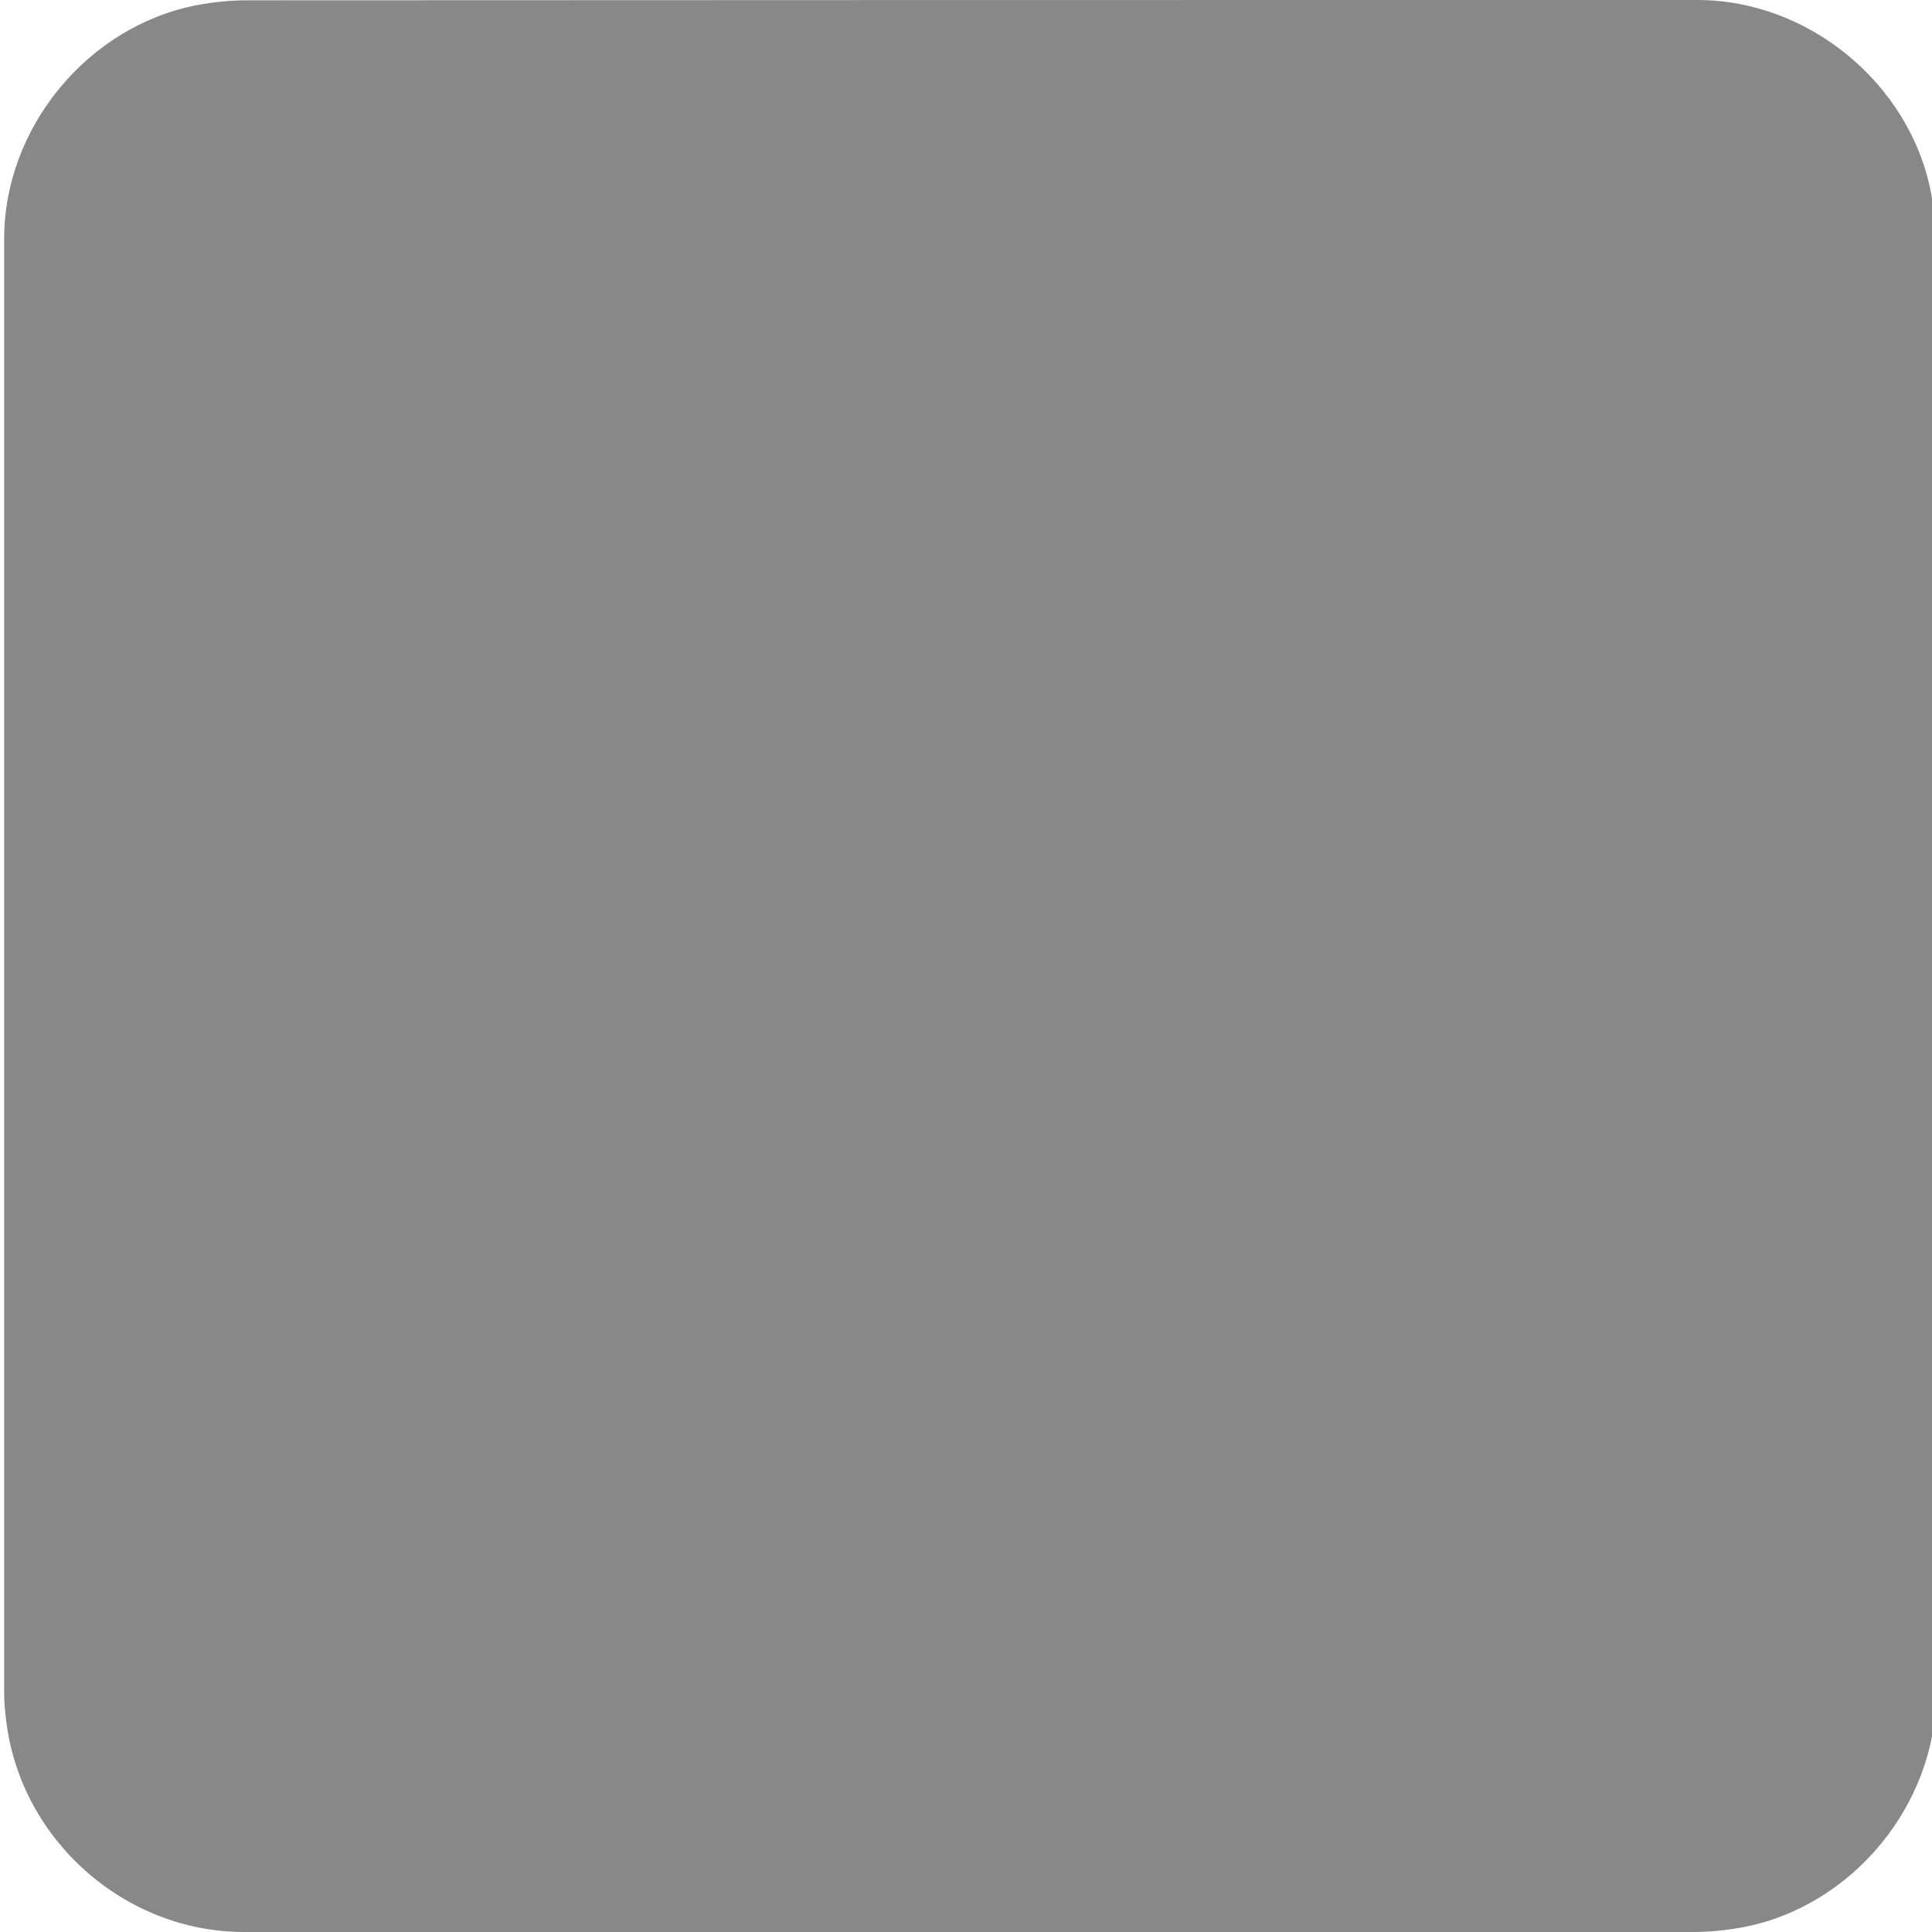
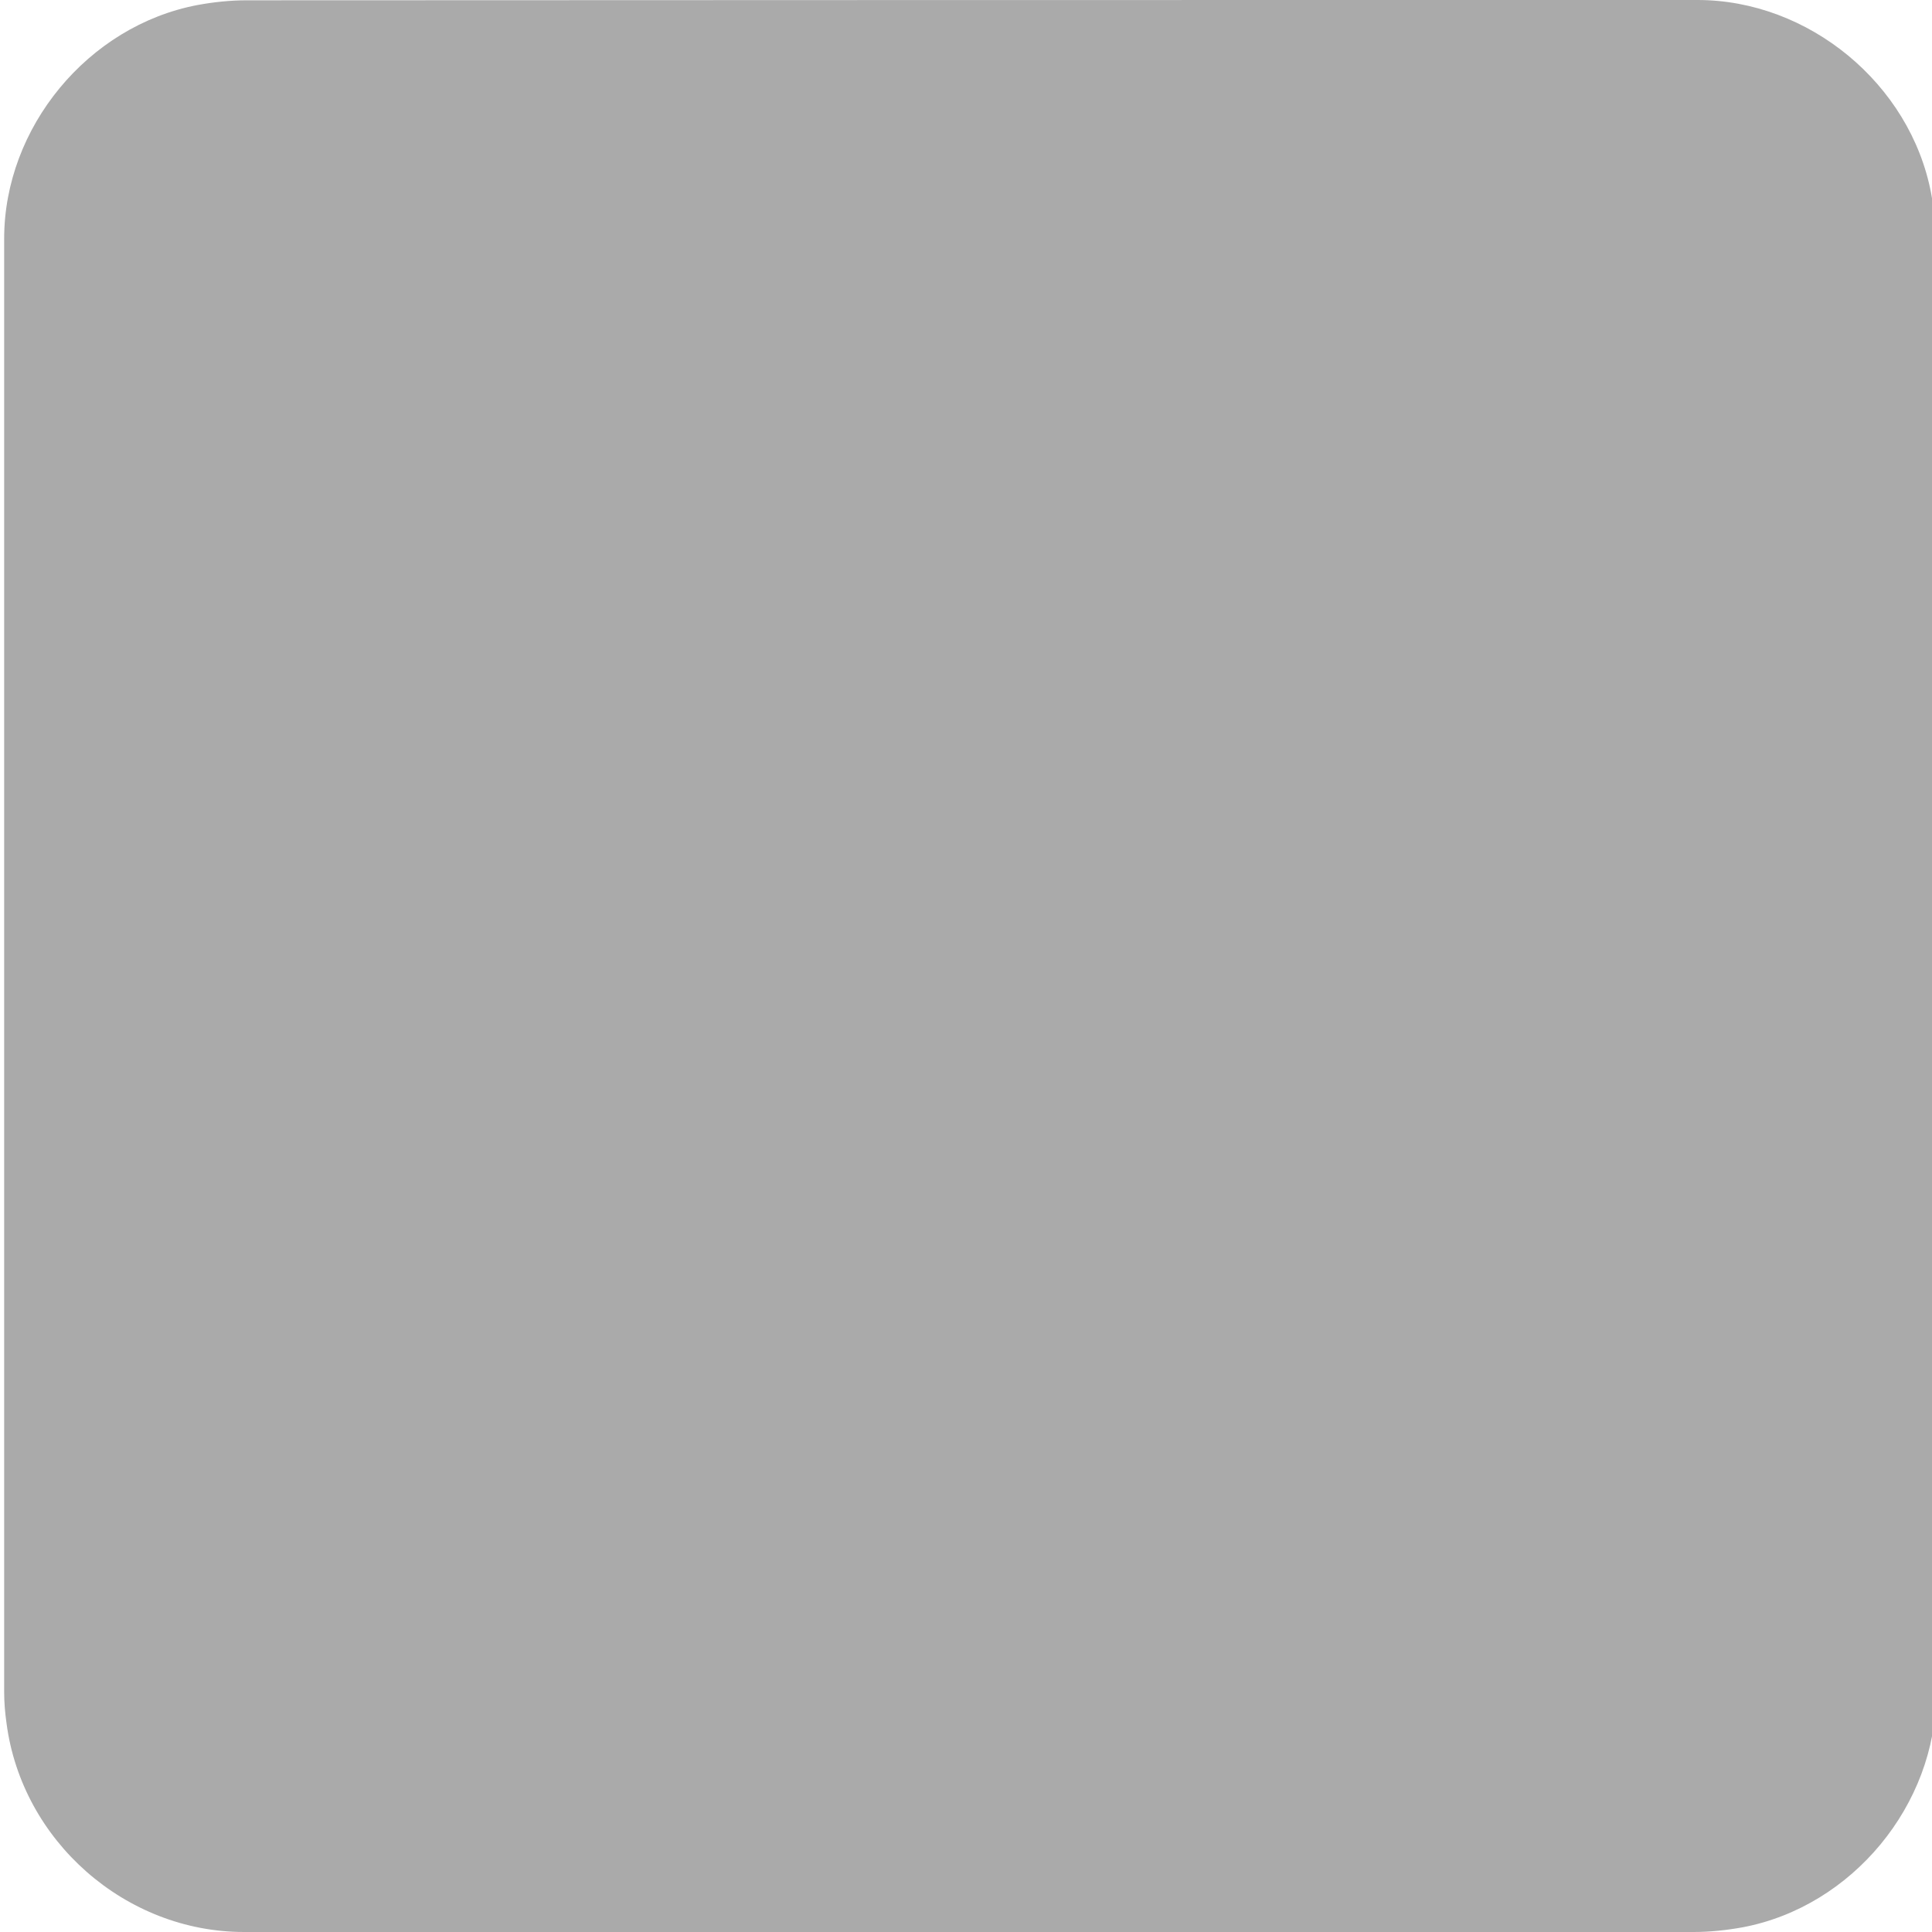
<svg xmlns="http://www.w3.org/2000/svg" viewBox="0 0 650 650" overflow="hidden" preserveAspectRatio="xMidYMid meet" id="eaf-14850-0">
  <defs>
    <clipPath id="eaf-14850-1">
      <rect x="0" y="0" width="650" height="650" />
    </clipPath>
    <style>#eaf-14850-0 * {animation: 11000ms linear infinite normal both running;offset-rotate:0deg}@keyframes eaf-14850-2{0%,100%{transform:none;offset-path:path("m446.2 444.8l-242.4 -178.75")}}@keyframes eaf-14850-3{0%{animation-timing-function:step-start}15.15%{offset-distance:0%;animation-timing-function:ease-in-out}62.43%,100%{offset-distance:100%}}@keyframes eaf-14850-4{0%{animation-timing-function:step-start}20.3%{transform:rotate(43deg);animation-timing-function:ease-in-out}65.15%,100%{transform:rotate(0)}}@keyframes eaf-14850-5{0%,100%{transform:translate(-203.8px,-266.05px)}}@keyframes eaf-14850-6{0%{animation-timing-function:step-start}1.21%{opacity:0;animation-timing-function:ease-in-out}9.39%{opacity:1}88.79%{opacity:1;animation-timing-function:ease-in-out}92.13%,100%{opacity:0}}@keyframes eaf-14850-7{0%,100%{transform:none;offset-path:path("m492.488 206.31l-46.287 189.64")}}@keyframes eaf-14850-8{0%{animation-timing-function:step-start}9.39%{offset-distance:0%;animation-timing-function:ease-in-out}62.12%,100%{offset-distance:100%}}@keyframes eaf-14850-9{0%{animation-timing-function:step-start}18.18%{transform:rotate(-175deg);animation-timing-function:ease-in-out}60%,100%{transform:rotate(0)}}@keyframes eaf-14850-10{0%,100%{transform:translate(-446.2005px,-395.95px)}}@keyframes eaf-14850-11{0%{opacity:0;animation-timing-function:ease-in-out}7.87%{opacity:1}85.45%{opacity:1;animation-timing-function:ease-in-out}94.25%,100%{opacity:0}}@keyframes eaf-14850-12{0%,100%{transform:none;offset-path:path("m222.5 194.006l37.633 258.194")}}@keyframes eaf-14850-13{0%{animation-timing-function:step-start}29.4%{offset-distance:0%;animation-timing-function:ease-in-out}56.05%,100%{offset-distance:100%}}@keyframes eaf-14850-14{0%{animation-timing-function:step-start}34.55%{transform:rotate(316deg);animation-timing-function:ease-in-out}59.09%,100%{transform:rotate(0)}}@keyframes eaf-14850-15{0%,100%{transform:translate(-260.133px,-452.2px)}}@keyframes eaf-14850-16{0%{opacity:0;animation-timing-function:ease-in-out}9.69%{opacity:1}91.21%{opacity:1;animation-timing-function:ease-in-out}96.06%,100%{opacity:0}}@keyframes eaf-14850-17{0%,100%{transform:none;offset-path:path("m197.736 441.904l192.231 -232.154")}}@keyframes eaf-14850-18{0%{animation-timing-function:step-start}31.2%{offset-distance:0%;animation-timing-function:ease-in-out}68.18%,100%{offset-distance:100%}}@keyframes eaf-14850-19{0%{animation-timing-function:step-start}27.25%{transform:rotate(-131deg);animation-timing-function:ease-in-out}65.15%,100%{transform:rotate(0)}}@keyframes eaf-14850-20{0%,100%{transform:translate(-389.9676px,-209.75px)}}@keyframes eaf-14850-21{0%{animation-timing-function:step-start}1.21%{opacity:0;animation-timing-function:ease-in-out}9.99%{opacity:1}90.91%{opacity:1;animation-timing-function:ease-in-out}94.25%,100%{opacity:0}}</style>
  </defs>
  <g clip-path="url('#eaf-14850-1')" style="isolation: isolate;">
    <g>
-       <path fill="#888888" d="m651.4 325.1c0 81.6 0 163.1 0 244.7c0 37.4 -28.2 71.6 -65 78.6c-5.5 1 -11.1 1.6 -16.6 1.6c-162.6 0 -325.2 0 -487.7 0c-39.9 0 -74.7 -30.6 -79.9 -70.2c-0.5 -3.5 -0.8 -7 -0.8 -10.6c0 -163 0 -326 0 -488.9c0 -37.4 28.2 -71.6 65 -78.6c5.4 -1 11.1 -1.6 16.6 -1.6c162.7 -0.1 325.4 -0.1 488.1 -0.1c37.4 0 71.6 28.2 78.6 65c1 5.4 1.6 11.1 1.6 16.6c0.1 81.2 0.1 162.3 0.1 243.5l0 0l0 0z" />
+       <path fill="#aaaaaa" d="m651.4 325.1c0 81.6 0 163.1 0 244.7c0 37.4 -28.2 71.6 -65 78.6c-5.5 1 -11.1 1.6 -16.6 1.6c-162.6 0 -325.2 0 -487.7 0c-39.9 0 -74.7 -30.6 -79.9 -70.2c-0.5 -3.5 -0.8 -7 -0.8 -10.6c0 -163 0 -326 0 -488.9c0 -37.4 28.2 -71.6 65 -78.6c5.4 -1 11.1 -1.6 16.6 -1.6c162.7 -0.1 325.4 -0.1 488.1 -0.1c37.4 0 71.6 28.2 78.6 65c1 5.4 1.6 11.1 1.6 16.6c0.1 81.2 0.1 162.3 0.1 243.5l0 0l0 0z" />
      <g transform="matrix(0.7314 0.682 -0.682 0.7314 478.5964 111.2321)" opacity="0" style="animation-name: eaf-14850-2, eaf-14850-3, eaf-14850-4, eaf-14850-5, eaf-14850-6; animation-composition: replace, add, add, add, replace;">
        <path fill="#8bd0f5" stroke="#000000" stroke-width="16" stroke-miterlimit="10" d="m323.9 114l0 -8.2c0 -8.9 -7.3 -16.2 -16.2 -16.2l-207.9 0c-8.9 0 -16.2 7.3 -16.2 16.2l0 207.8c0 8.9 7.3 16.2 16.2 16.2l14.2 0c0 -1.6 -0.1 -3.2 -0.1 -4.9c0.1 -116.1 94 -210.3 210 -210.9z" />
        <path fill="#fefadf" stroke="#000000" stroke-width="16" stroke-miterlimit="10" d="m182.5 335c3.3 3.3 5.1 7.6 5.1 12.2l0 4c0 5.7 -2.9 11 -8 14.6c-13.5 9.5 -20.1 25.6 -17.3 42c2.8 16.5 16.2 30.4 32.4 33.7c3.1 0.6 6.1 1 9.2 1c9.7 0 18.9 -3.3 26.5 -9.4c9.9 -8.1 15.6 -20 15.6 -32.8c0 -13.8 -6.8 -26.8 -18.2 -34.7c-4.9 -3.4 -7.8 -8.7 -7.8 -14.4l0 -4.1c0 -9.5 7.8 -17.3 17.3 -17.3l86.6 0l0 -86.6c0 -8.3 -6.8 -15.1 -15.1 -15.1l-4.1 0c-5 0 -9.5 2.5 -12.5 6.8c-8.3 12 -21.9 19.2 -36.5 19.2c-13.4 0 -26 -6 -34.5 -16.4c-8.5 -10.4 -11.7 -24.1 -8.9 -37.6c3.6 -17.4 17.9 -31.1 35.6 -34.2c2.6 -0.4 5.3 -0.7 7.9 -0.7c14.6 0 27.9 6.9 36.3 18.9c3.2 4.5 7.8 7.1 12.8 7.1l4 0c8.3 0 15.1 -6.8 15.1 -15.1l0 -62.1c-116 0.6 -209.9 94.8 -209.9 211c0 1.6 0 3.3 0.1 4.9l56.2 0c4.5 0 8.8 1.8 12.1 5.1z" />
      </g>
      <g transform="matrix(-0.9962 -0.0872 0.0872 -0.9962 902.4813 639.6422)" opacity="0" style="animation-name: eaf-14850-7, eaf-14850-8, eaf-14850-9, eaf-14850-10, eaf-14850-11; animation-composition: replace, add, add, add, replace;">
        <path fill="#8bd0f5" stroke="#000000" stroke-width="16" stroke-miterlimit="10" d="m550.2 332.1l-14.3 0c-3.8 112.9 -96.1 203.3 -209.8 203.9l0 20.2c0 8.9 7.3 16.2 16.2 16.2l207.8 0c8.9 0 16.2 -7.3 16.2 -16.2l0 -207.9c0.1 -8.9 -7.2 -16.2 -16.1 -16.2z" />
        <path fill="#fefadf" stroke="#000000" stroke-width="16" stroke-miterlimit="10" d="m535.9 332.1l-56.1 0c-9.5 0 -17.3 -7.8 -17.3 -17.3l0 -4c0 -5.7 2.9 -11 8 -14.6c13.5 -9.5 20.1 -25.6 17.3 -42c-2.8 -16.5 -16.2 -30.4 -32.4 -33.7c-3.1 -0.6 -6.1 -1 -9.2 -1c-9.7 0 -18.9 3.3 -26.5 9.4c-9.9 8.1 -15.6 20 -15.6 32.8c0 13.8 6.8 26.8 18.2 34.7c4.9 3.4 7.8 8.7 7.8 14.4l0 4.1c0 9.5 -7.8 17.3 -17.3 17.3l-86.6 0l0 86.6c0 8.3 6.8 15.1 15.1 15.1l4 0c5 0 9.6 -2.6 12.8 -7.1c8.4 -12 21.7 -18.9 36.3 -18.9c2.6 0 5.3 0.2 7.9 0.7c17.6 3 31.9 16.8 35.6 34.2c2.8 13.4 -0.4 27.1 -8.9 37.6c-8.5 10.4 -21.1 16.4 -34.5 16.4c-14.6 0 -28.2 -7.2 -36.5 -19.2c-3 -4.3 -7.6 -6.8 -12.5 -6.8l-4.1 0c-8.3 0 -15.1 6.8 -15.1 15.1l0 50.1c113.5 -0.6 205.8 -91 209.6 -203.9z" />
      </g>
      <g transform="matrix(0.7193 -0.6947 0.6947 0.7193 -278.7485 49.4237)" opacity="0" style="animation-name: eaf-14850-12, eaf-14850-13, eaf-14850-14, eaf-14850-15, eaf-14850-16; animation-composition: replace, add, add, add, replace;">
        <path fill="#8bd0f5" stroke="#000000" stroke-width="16" stroke-miterlimit="10" d="m114.1 332.1l-14.3 0c-8.9 0 -16.2 7.3 -16.2 16.2l0 207.8c0 8.9 7.3 16.2 16.2 16.2l207.8 0c8.9 0 16.2 -7.3 16.2 -16.2l0 -20.1c-113.6 -0.6 -205.9 -91 -209.7 -203.9z" />
        <path fill="#fefadf" stroke="#000000" stroke-width="16" stroke-miterlimit="10" d="m341.2 468.4l4.1 0c5.6 0 11 2.9 14.4 7.8c7.9 11.4 20.8 18.2 34.7 18.2c12.8 0 24.7 -5.7 32.8 -15.6c8.2 -10.1 11.2 -22.7 8.5 -35.7c-3.4 -16.3 -17.3 -29.6 -33.7 -32.4c-2.5 -0.4 -5 -0.6 -7.4 -0.6c-13.7 0 -26.7 6.7 -34.5 18c-3.6 5.1 -8.9 8 -14.6 8l-4 0c-9.5 0 -17.3 -7.8 -17.3 -17.3l0 -86.6l-86.6 0c-8.3 0 -15.1 6.8 -15.1 15.1l0 4.1c0 5 2.5 9.5 6.8 12.5c12 8.3 19.2 21.9 19.2 36.5c0 13.4 -6 26 -16.4 34.5c-7.9 6.4 -17.8 9.9 -28.1 9.9c-3.2 0 -6.4 -0.3 -9.5 -1c-17.4 -3.6 -31.1 -17.9 -34.2 -35.6c-3 -17.3 4 -34.2 18.2 -44.2c4.5 -3.2 7.1 -7.8 7.1 -12.8l0 -4c0 -8.3 -6.8 -15.1 -15.1 -15.1l-56.1 0c3.5 112.9 95.8 203.3 209.5 203.9l0 -50.3c0 -9.5 7.7 -17.3 17.3 -17.3z" />
      </g>
      <g transform="matrix(-0.6561 -0.7547 0.7547 -0.6561 295.2779 873.8246)" opacity="0" style="animation-name: eaf-14850-17, eaf-14850-18, eaf-14850-19, eaf-14850-20, eaf-14850-21; animation-composition: replace, add, add, add, replace;">
        <path fill="#8bd0f5" stroke="#000000" stroke-width="16" stroke-miterlimit="10" d="m550.2 89.6l-207.9 0c-8.9 0 -16.2 7.3 -16.2 16.2l0 8.2c116 0.6 209.9 94.8 209.9 211c0 1.6 0 3.3 -0.1 4.9l14.2 0c8.9 0 16.2 -7.3 16.2 -16.2l0 -207.9c0.1 -8.9 -7.2 -16.2 -16.1 -16.2z" />
        <path fill="#fefadf" stroke="#000000" stroke-width="16" stroke-miterlimit="10" d="m326.1 114l0 62.3c0 9.5 -7.8 17.3 -17.3 17.3l-4 0c-5.7 0 -11 -2.9 -14.6 -8c-7.9 -11.2 -20.8 -18 -34.5 -18c-2.5 0 -5 0.2 -7.4 0.6c-16.5 2.8 -30.4 16.2 -33.7 32.4c-2.7 13 0.3 25.6 8.5 35.7c8.1 9.9 20 15.6 32.8 15.6c13.8 0 26.8 -6.8 34.7 -18.2c3.4 -4.9 8.7 -7.8 14.4 -7.8l4.1 0c9.5 0 17.3 7.8 17.3 17.3l0 86.6l86.6 0c8.3 0 15.1 -6.8 15.1 -15.1l0 -4.1c0 -5 -2.5 -9.5 -6.8 -12.5c-12 -8.3 -19.2 -21.9 -19.2 -36.5c0 -13.4 6 -26 16.4 -34.5c7.9 -6.4 17.8 -9.9 28.1 -9.9c3.2 0 6.4 0.3 9.5 1c17.4 3.6 31.1 17.9 34.2 35.6c3 17.3 -4 34.2 -18.2 44.2c-4.5 3.2 -7.1 7.8 -7.1 12.8l0 4c0 8.3 6.8 15.1 15.1 15.1l56.2 0c0 -1.6 0.1 -3.2 0.1 -4.9c-0.4 -116.2 -94.3 -210.4 -210.3 -211z" />
      </g>
    </g>
  </g>
</svg>
